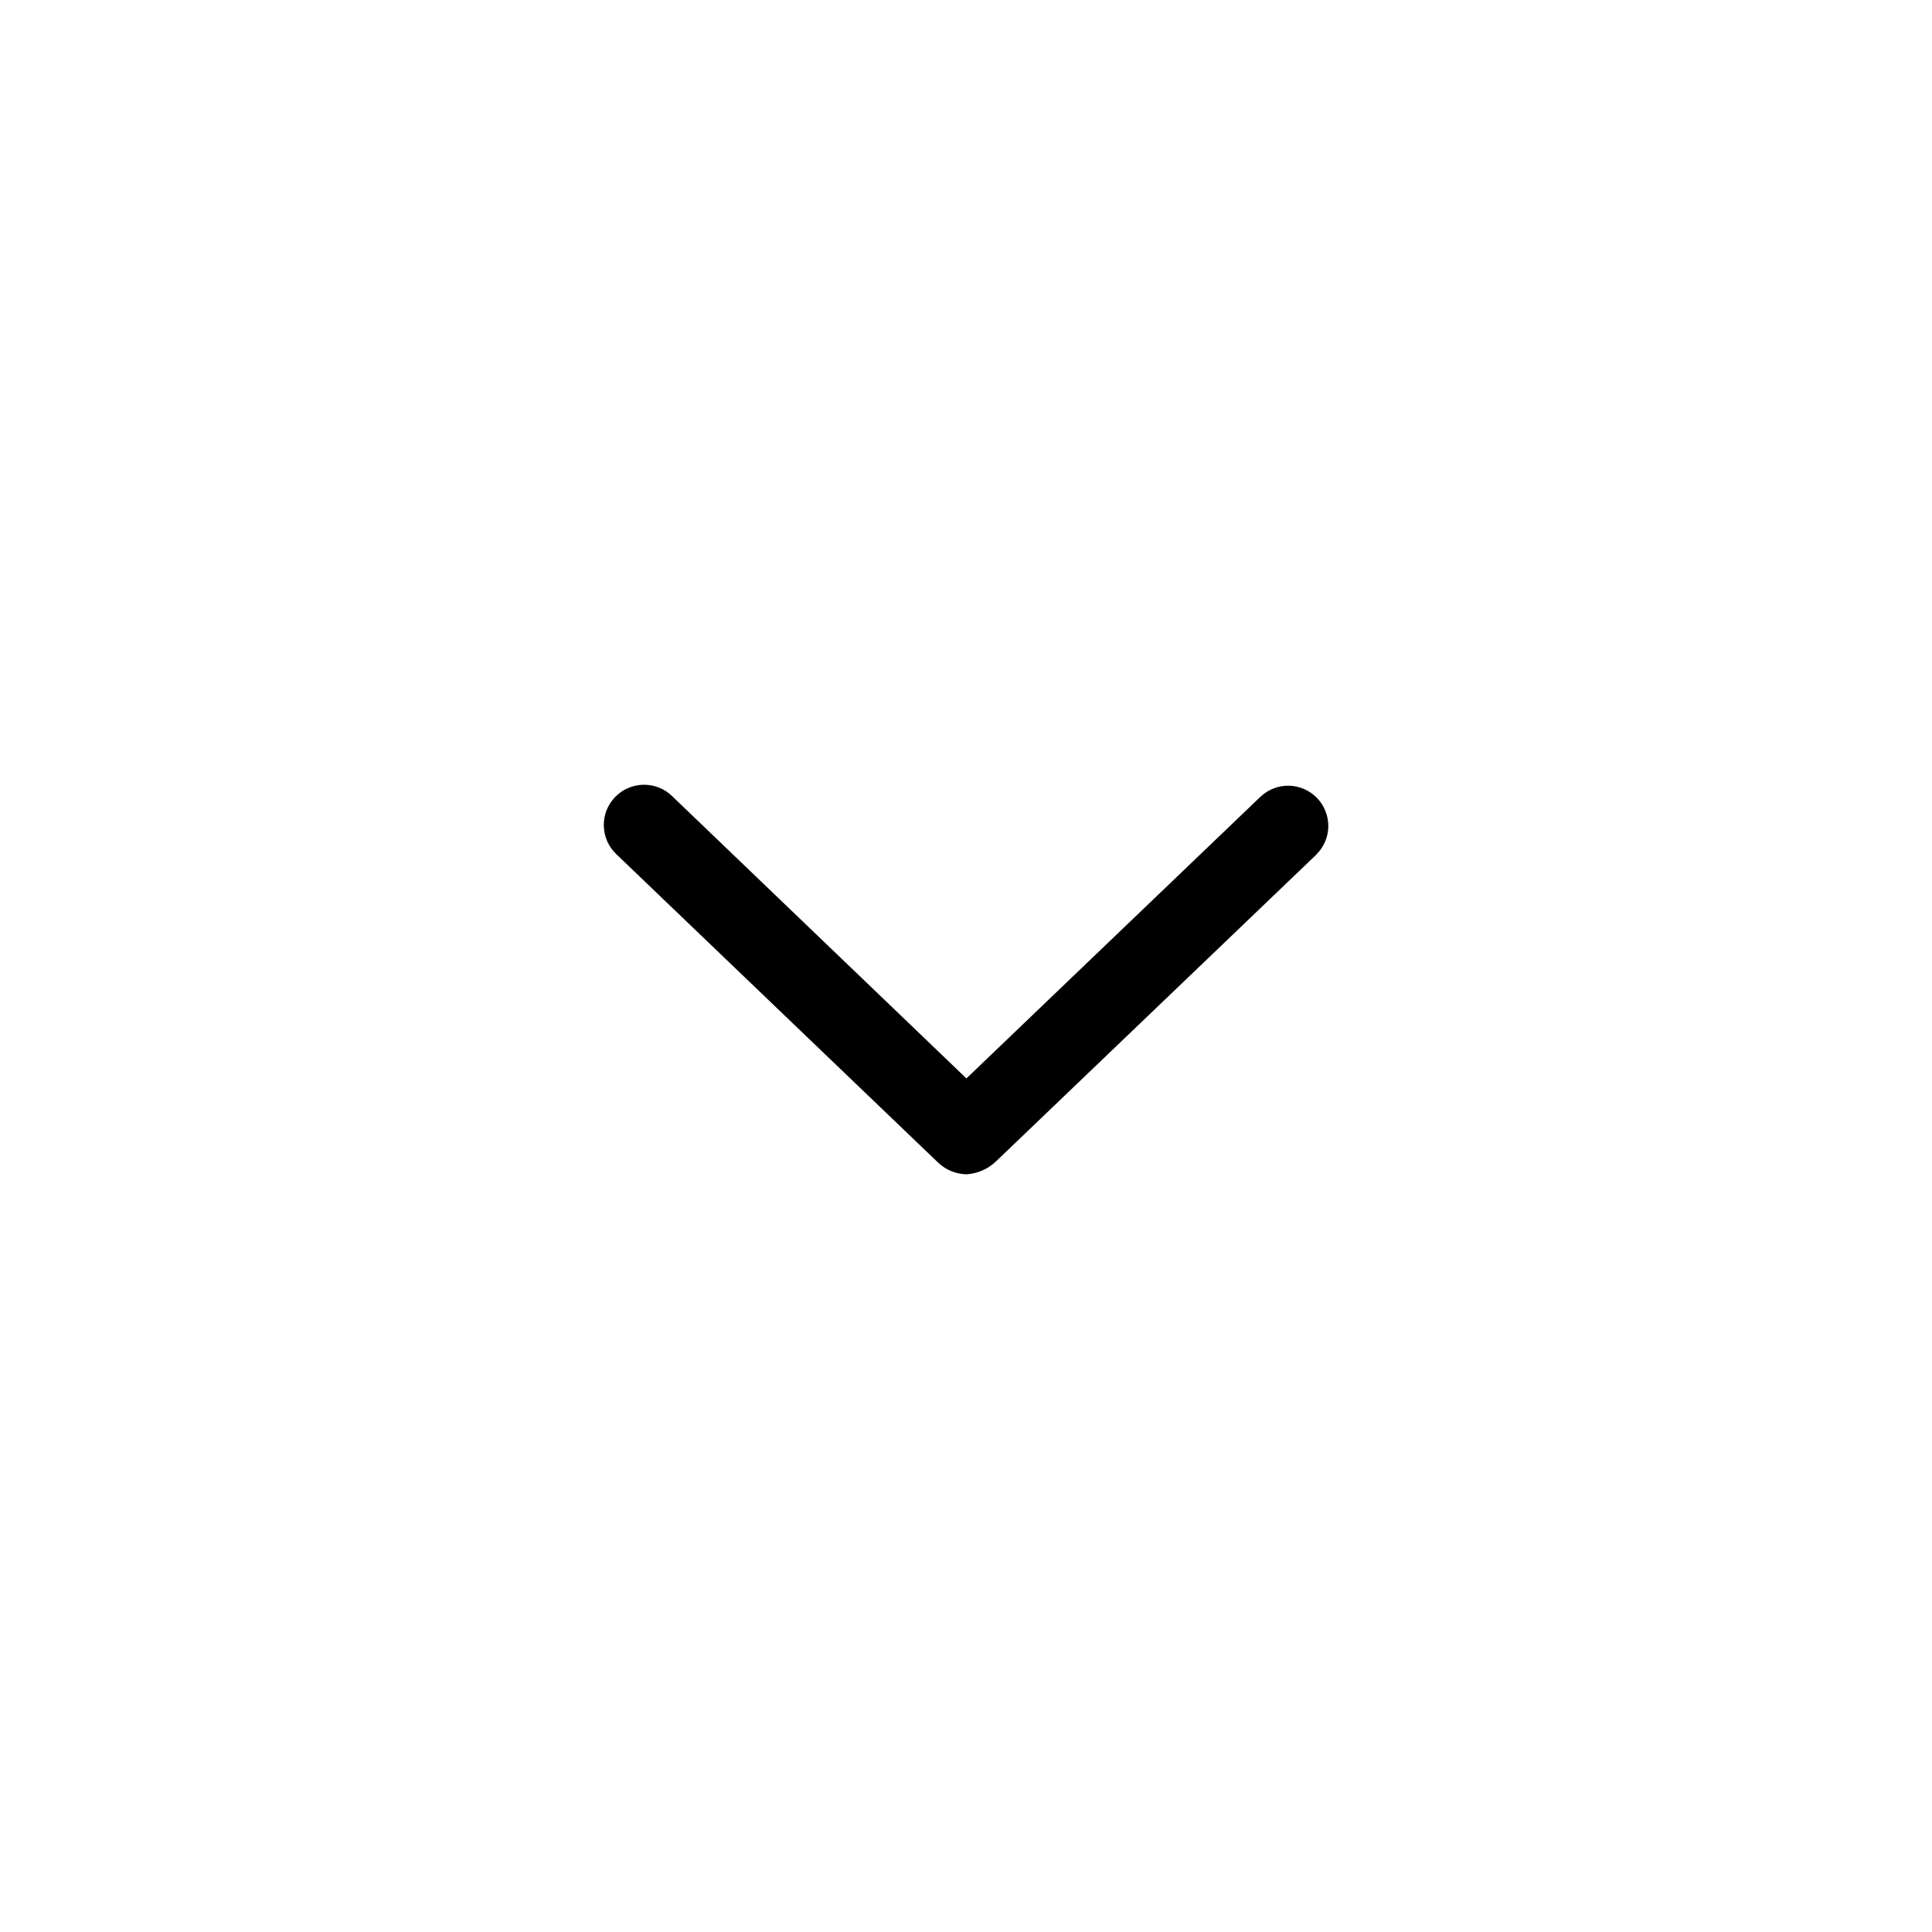
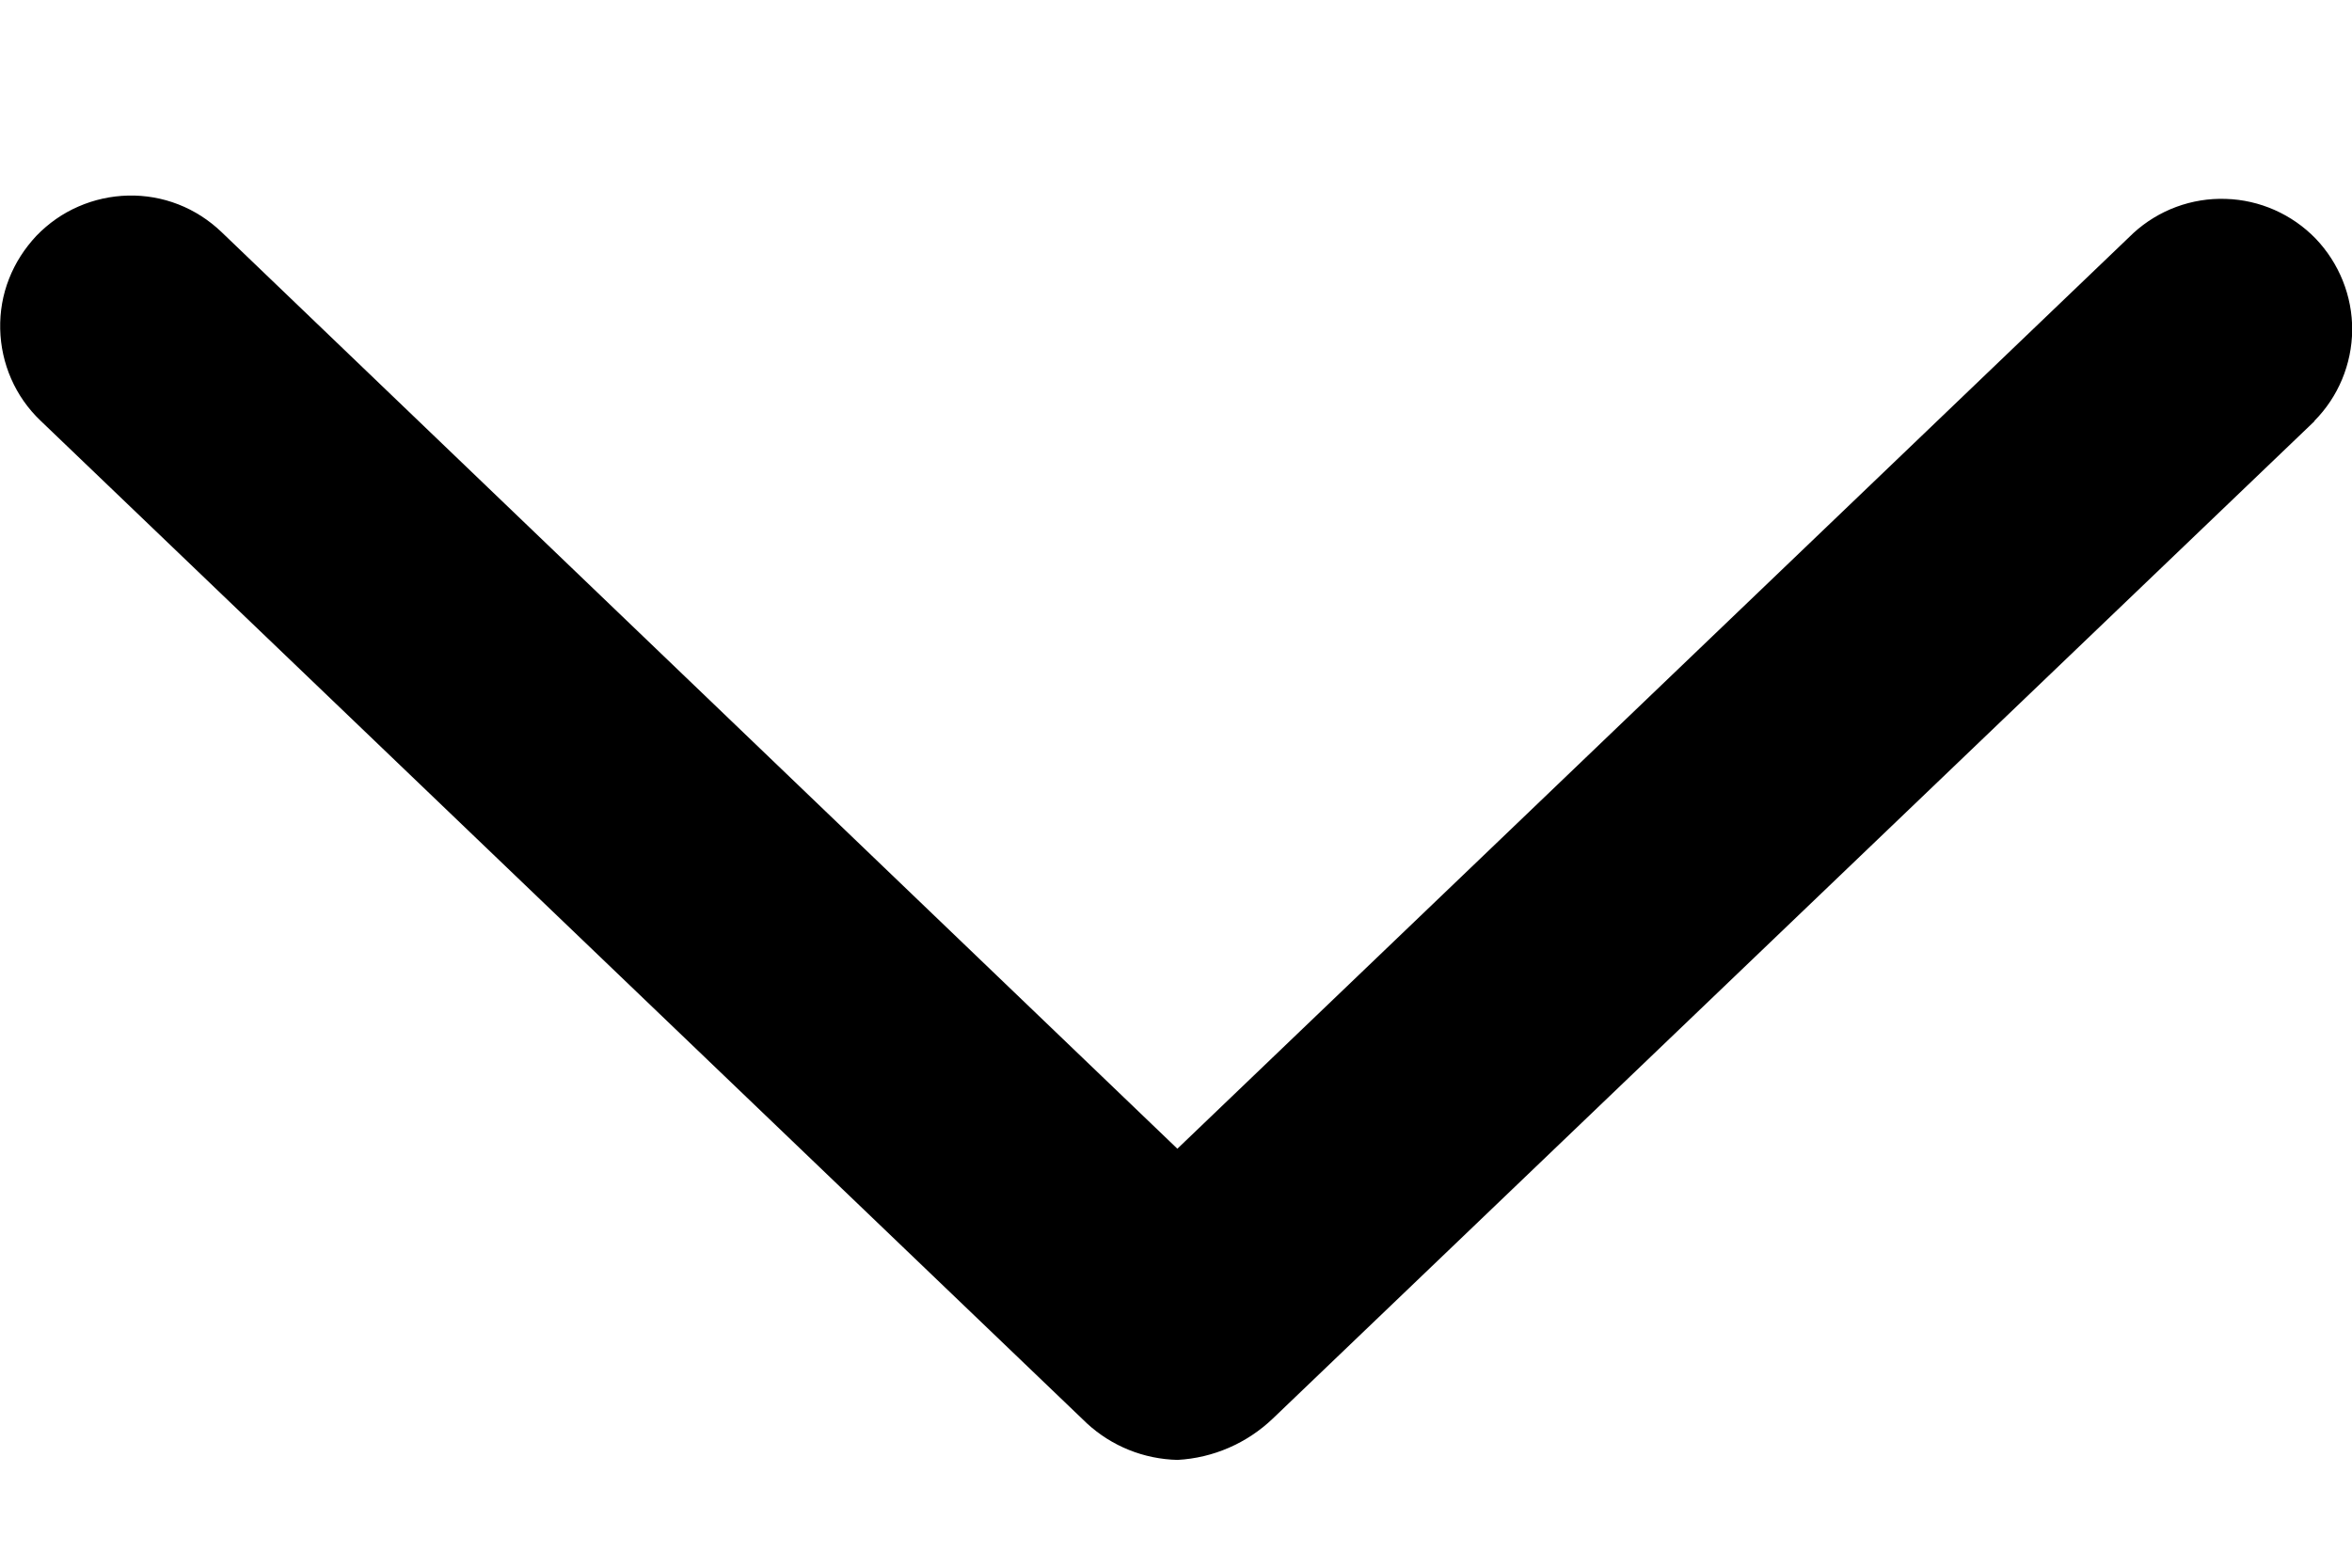
- <svg xmlns="http://www.w3.org/2000/svg" width="32" height="32" viewBox="0 0 32 32" fill="none">
-   <path d="M21.809 14.149L16.494 19.239C16.362 19.364 16.19 19.439 16.008 19.45C15.836 19.446 15.672 19.38 15.546 19.264L10.206 14.146C10.143 14.086 10.092 14.013 10.057 13.933C10.022 13.853 10.003 13.766 10.001 13.679C9.999 13.591 10.014 13.504 10.046 13.422C10.078 13.341 10.126 13.266 10.186 13.203C10.247 13.14 10.319 13.089 10.399 13.054C10.48 13.019 10.566 13 10.654 12.998C10.741 12.996 10.828 13.011 10.91 13.043C10.992 13.075 11.066 13.122 11.129 13.183L16.007 17.862L20.885 13.189C21.013 13.072 21.182 13.009 21.356 13.014C21.529 13.02 21.694 13.093 21.815 13.218C21.935 13.343 22.002 13.511 22.001 13.685C22 13.858 21.93 14.025 21.808 14.148L21.809 14.149Z" fill="black" />
+ <svg xmlns="http://www.w3.org/2000/svg" width="12" height="8" viewBox="0 0 12 8" fill="currentColor">
+   <path d="M11.809 2.149L6.494 7.239C6.362 7.365 6.19 7.44 6.008 7.45C5.836 7.446 5.672 7.38 5.546 7.264L0.206 2.146C0.143 2.086 0.092 2.013 0.057 1.933C0.022 1.853 0.003 1.767 0.001 1.679C-0.001 1.591 0.014 1.504 0.046 1.423C0.078 1.341 0.126 1.267 0.186 1.203C0.247 1.14 0.319 1.089 0.4 1.054C0.48 1.019 0.566 1 0.654 0.998C0.741 0.996 0.828 1.011 0.91 1.043C0.992 1.075 1.066 1.123 1.129 1.183L6.007 5.862L10.885 1.189C11.013 1.072 11.182 1.009 11.356 1.015C11.529 1.02 11.694 1.093 11.815 1.218C11.935 1.344 12.002 1.511 12.001 1.685C11.999 1.859 11.93 2.025 11.808 2.148L11.809 2.149Z" />
</svg>
